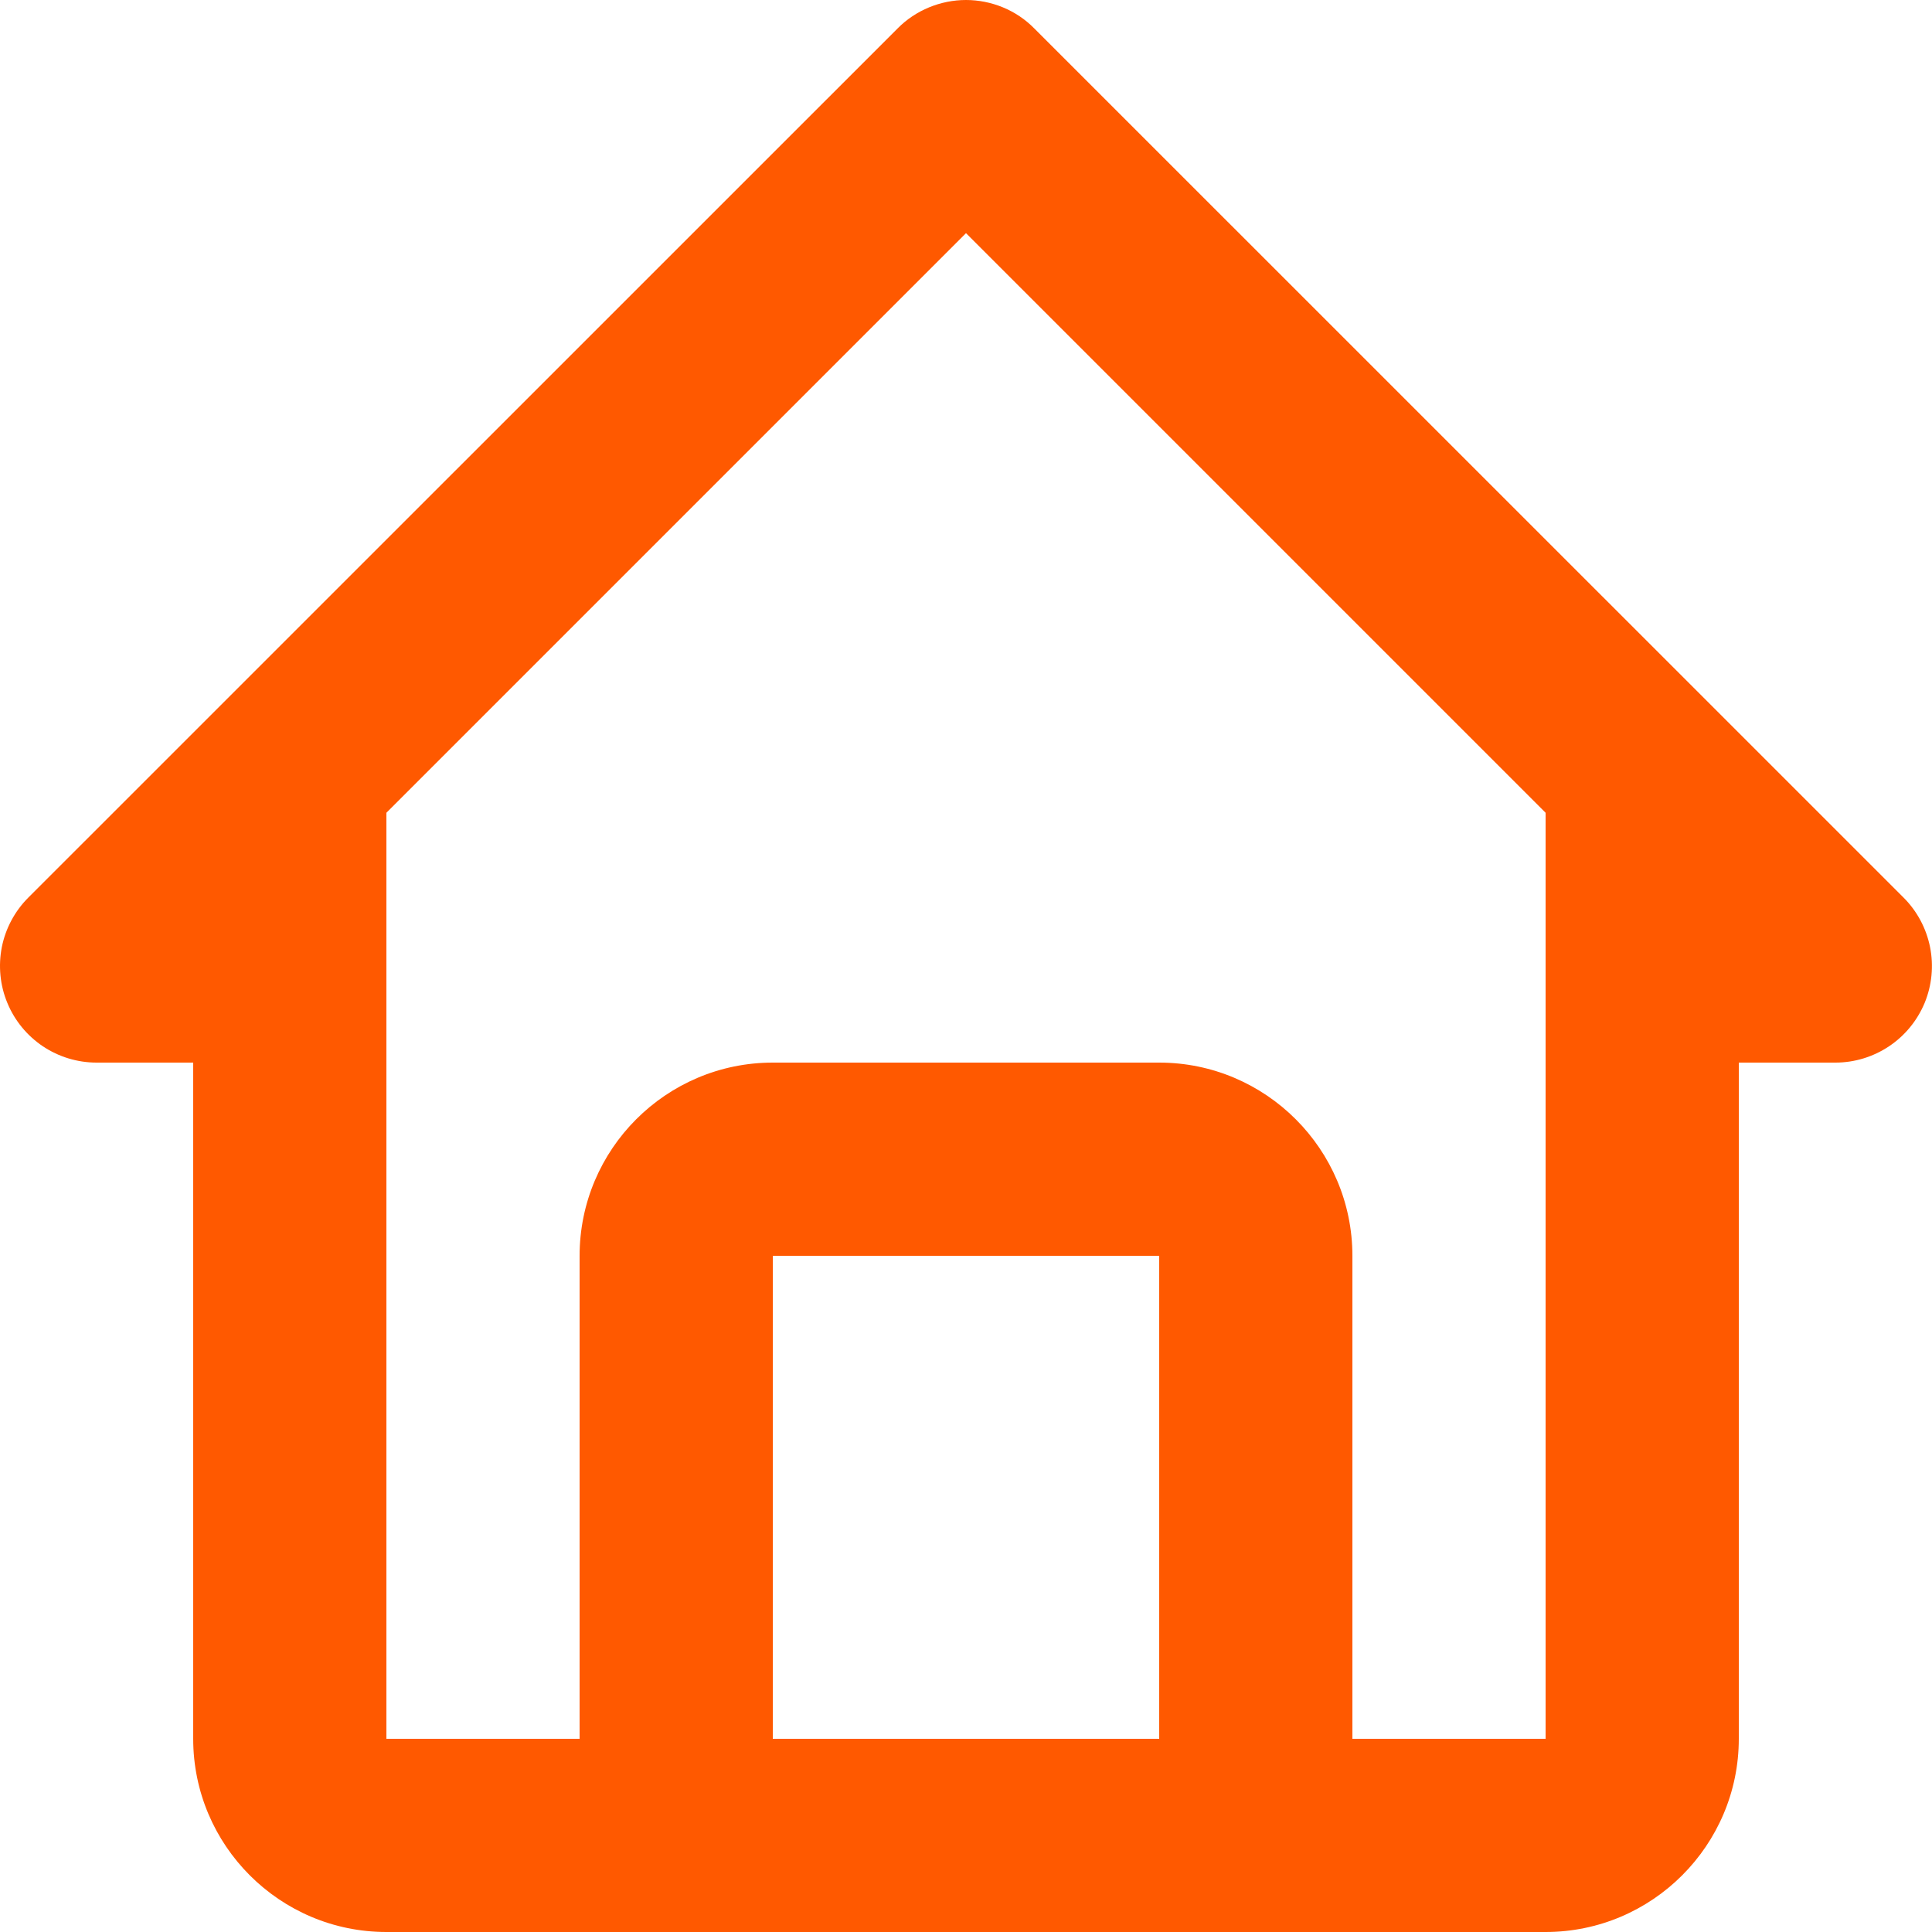
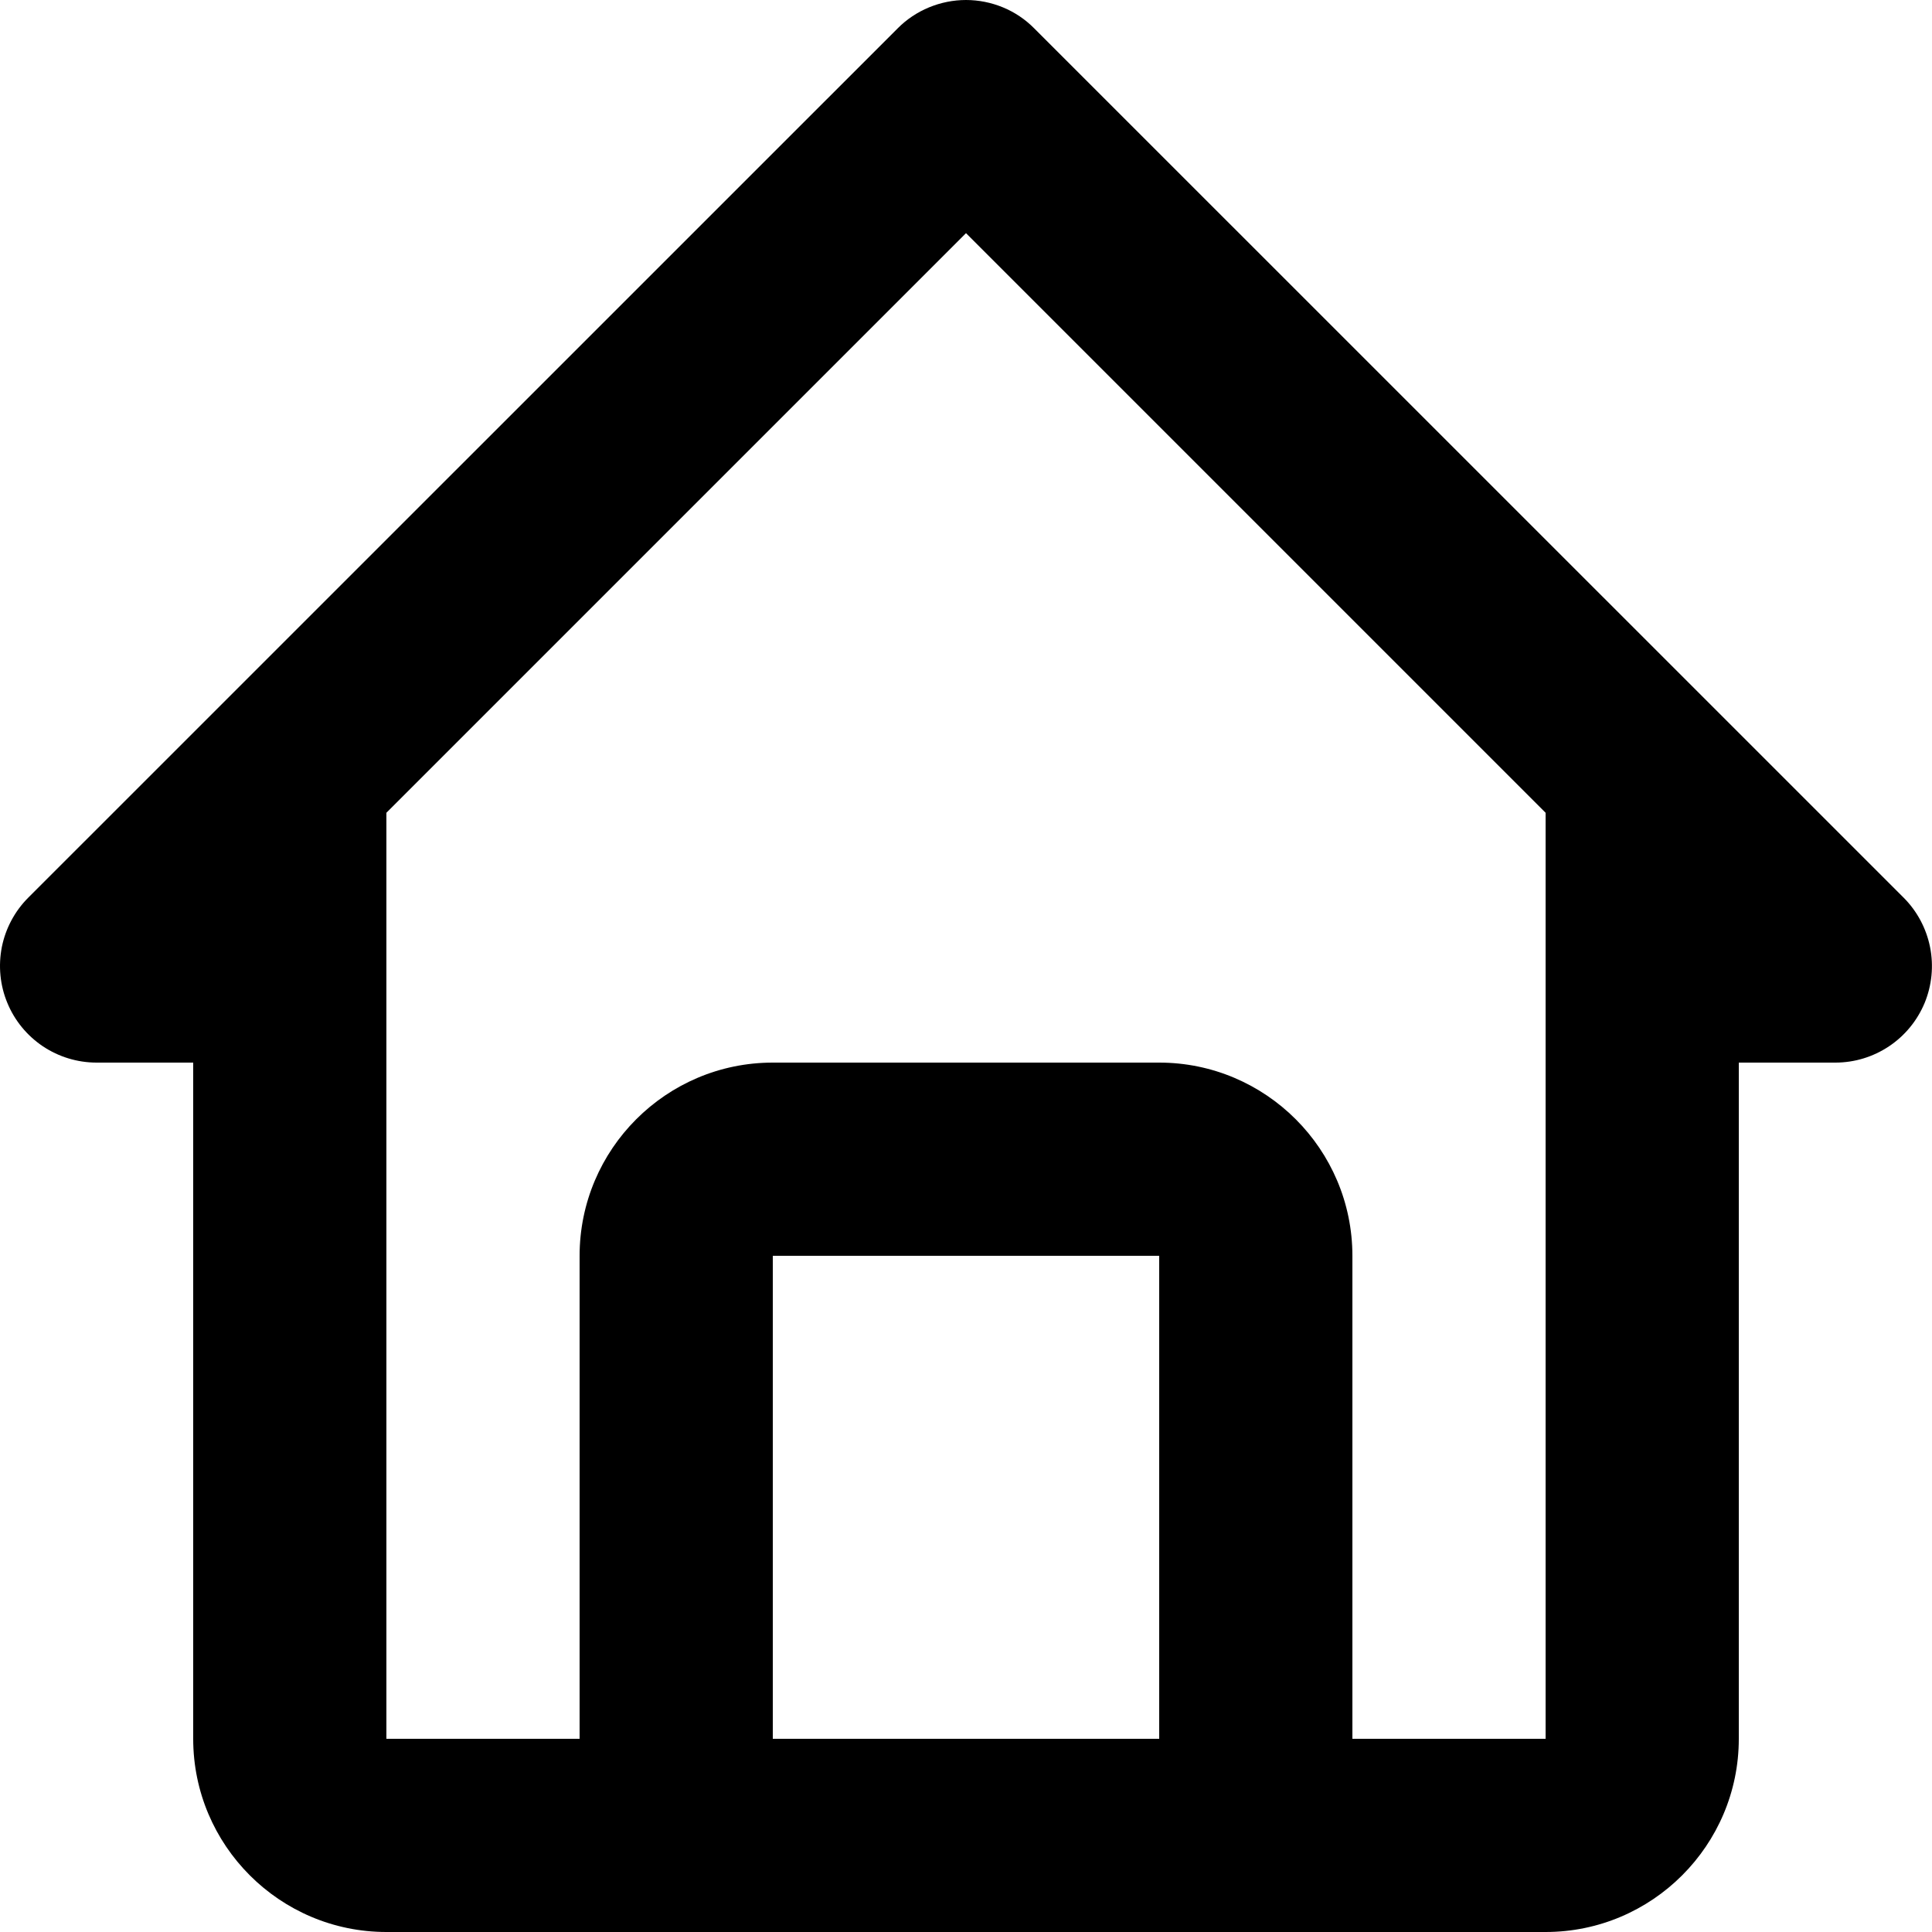
<svg xmlns="http://www.w3.org/2000/svg" width="16" height="16" viewBox="0 0 16 16" fill="none">
-   <path d="M0.8 8.8H1.6V14.4C1.6 15.282 2.317 16 3.2 16H12.8C13.682 16 14.4 15.282 14.4 14.4V8.8H15.2C15.358 8.8 15.512 8.753 15.644 8.665C15.776 8.577 15.878 8.452 15.939 8.306C15.999 8.16 16.015 7.999 15.984 7.844C15.953 7.689 15.877 7.546 15.765 7.434L8.565 0.235C8.491 0.16 8.403 0.101 8.306 0.061C8.209 0.021 8.105 0 8 0C7.895 0 7.791 0.021 7.694 0.061C7.597 0.101 7.508 0.16 7.434 0.235L0.234 7.434C0.122 7.546 0.046 7.689 0.015 7.844C-0.015 7.999 0 8.16 0.061 8.306C0.121 8.452 0.224 8.577 0.355 8.665C0.487 8.753 0.642 8.8 0.8 8.8ZM6.4 14.4V10.4H9.6V14.4H6.4ZM8 1.931L12.8 6.731V10.4L12.8 14.4H11.2V10.4C11.2 9.518 10.482 8.8 9.6 8.8H6.4C5.517 8.8 4.8 9.518 4.8 10.4V14.4H3.2V6.731L8 1.931Z" fill="#FF5900" />
+   <path d="M0.8 8.8H1.6V14.4C1.6 15.282 2.317 16 3.2 16H12.8C13.682 16 14.4 15.282 14.4 14.4V8.8H15.2C15.358 8.8 15.512 8.753 15.644 8.665C15.776 8.577 15.878 8.452 15.939 8.306C15.999 8.16 16.015 7.999 15.984 7.844C15.953 7.689 15.877 7.546 15.765 7.434L8.565 0.235C8.491 0.16 8.403 0.101 8.306 0.061C8.209 0.021 8.105 0 8 0C7.895 0 7.791 0.021 7.694 0.061C7.597 0.101 7.508 0.16 7.434 0.235L0.234 7.434C0.122 7.546 0.046 7.689 0.015 7.844C-0.015 7.999 0 8.16 0.061 8.306C0.121 8.452 0.224 8.577 0.355 8.665C0.487 8.753 0.642 8.8 0.8 8.8ZM6.4 14.4V10.4H9.6V14.4H6.4ZM8 1.931L12.8 6.731V10.4L12.8 14.4H11.2V10.4C11.2 9.518 10.482 8.8 9.6 8.8H6.4C5.517 8.8 4.8 9.518 4.8 10.4V14.4H3.2V6.731L8 1.931Z" fill="#000000" />
</svg>
